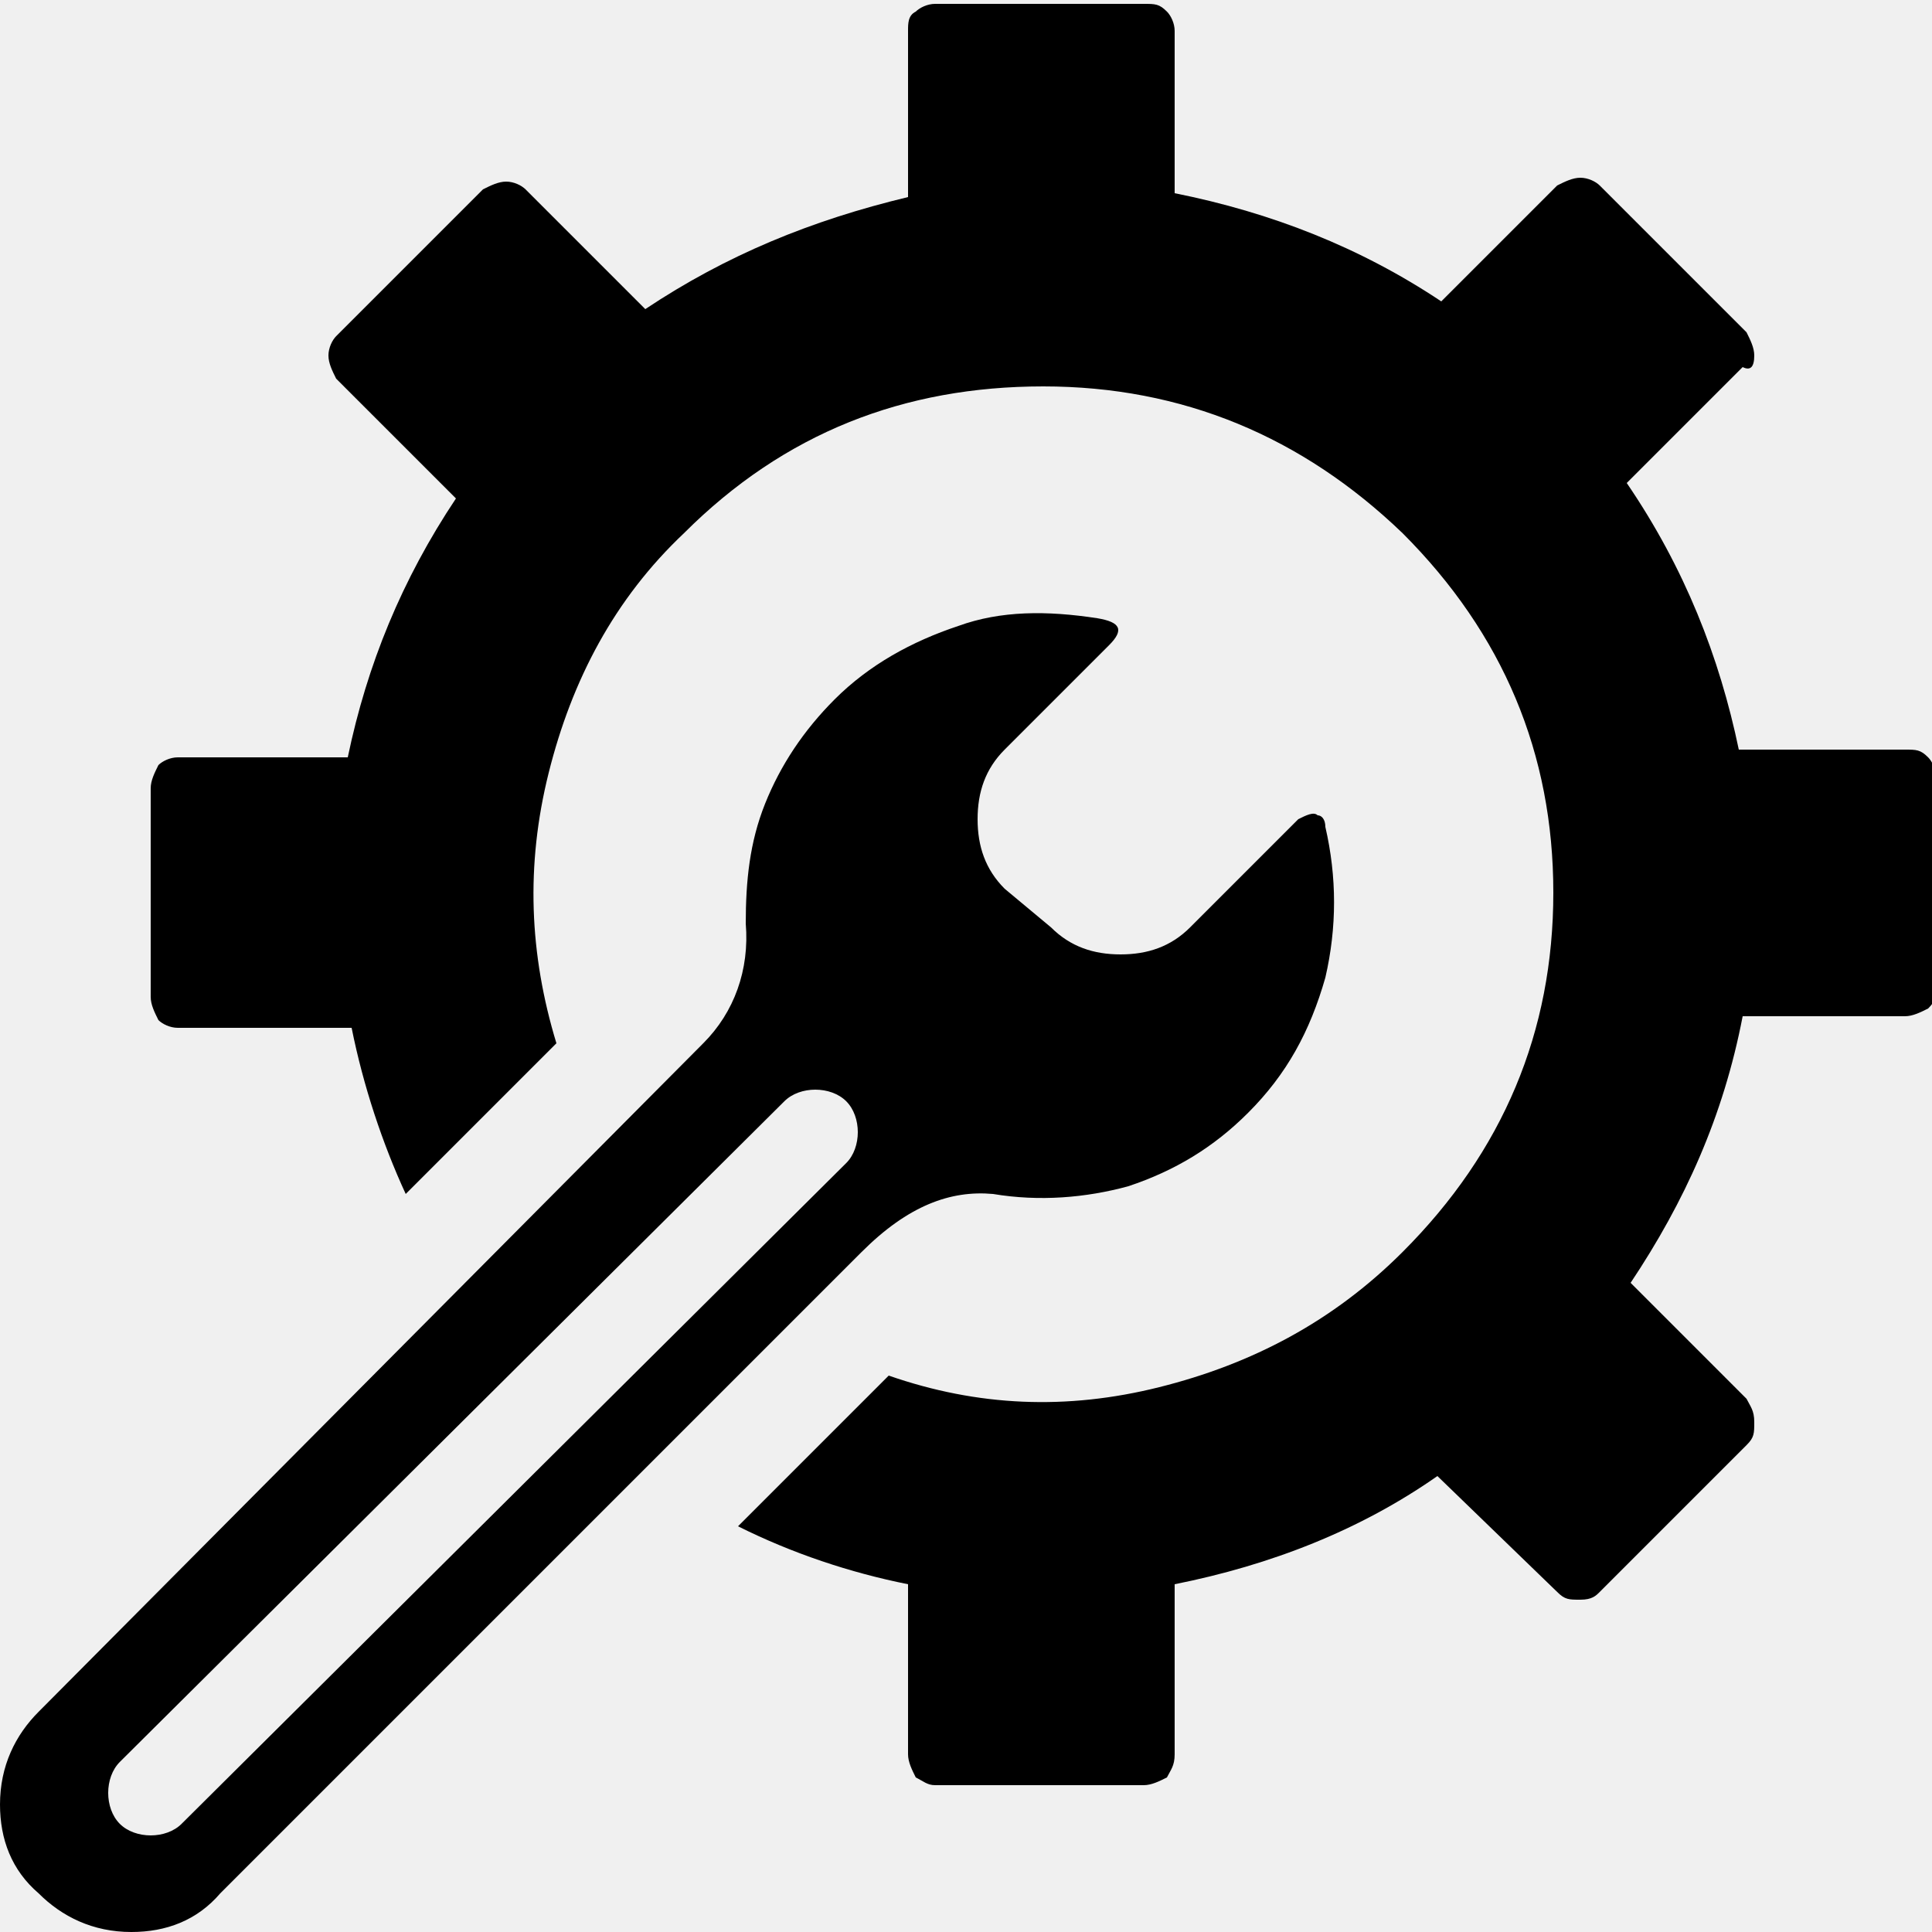
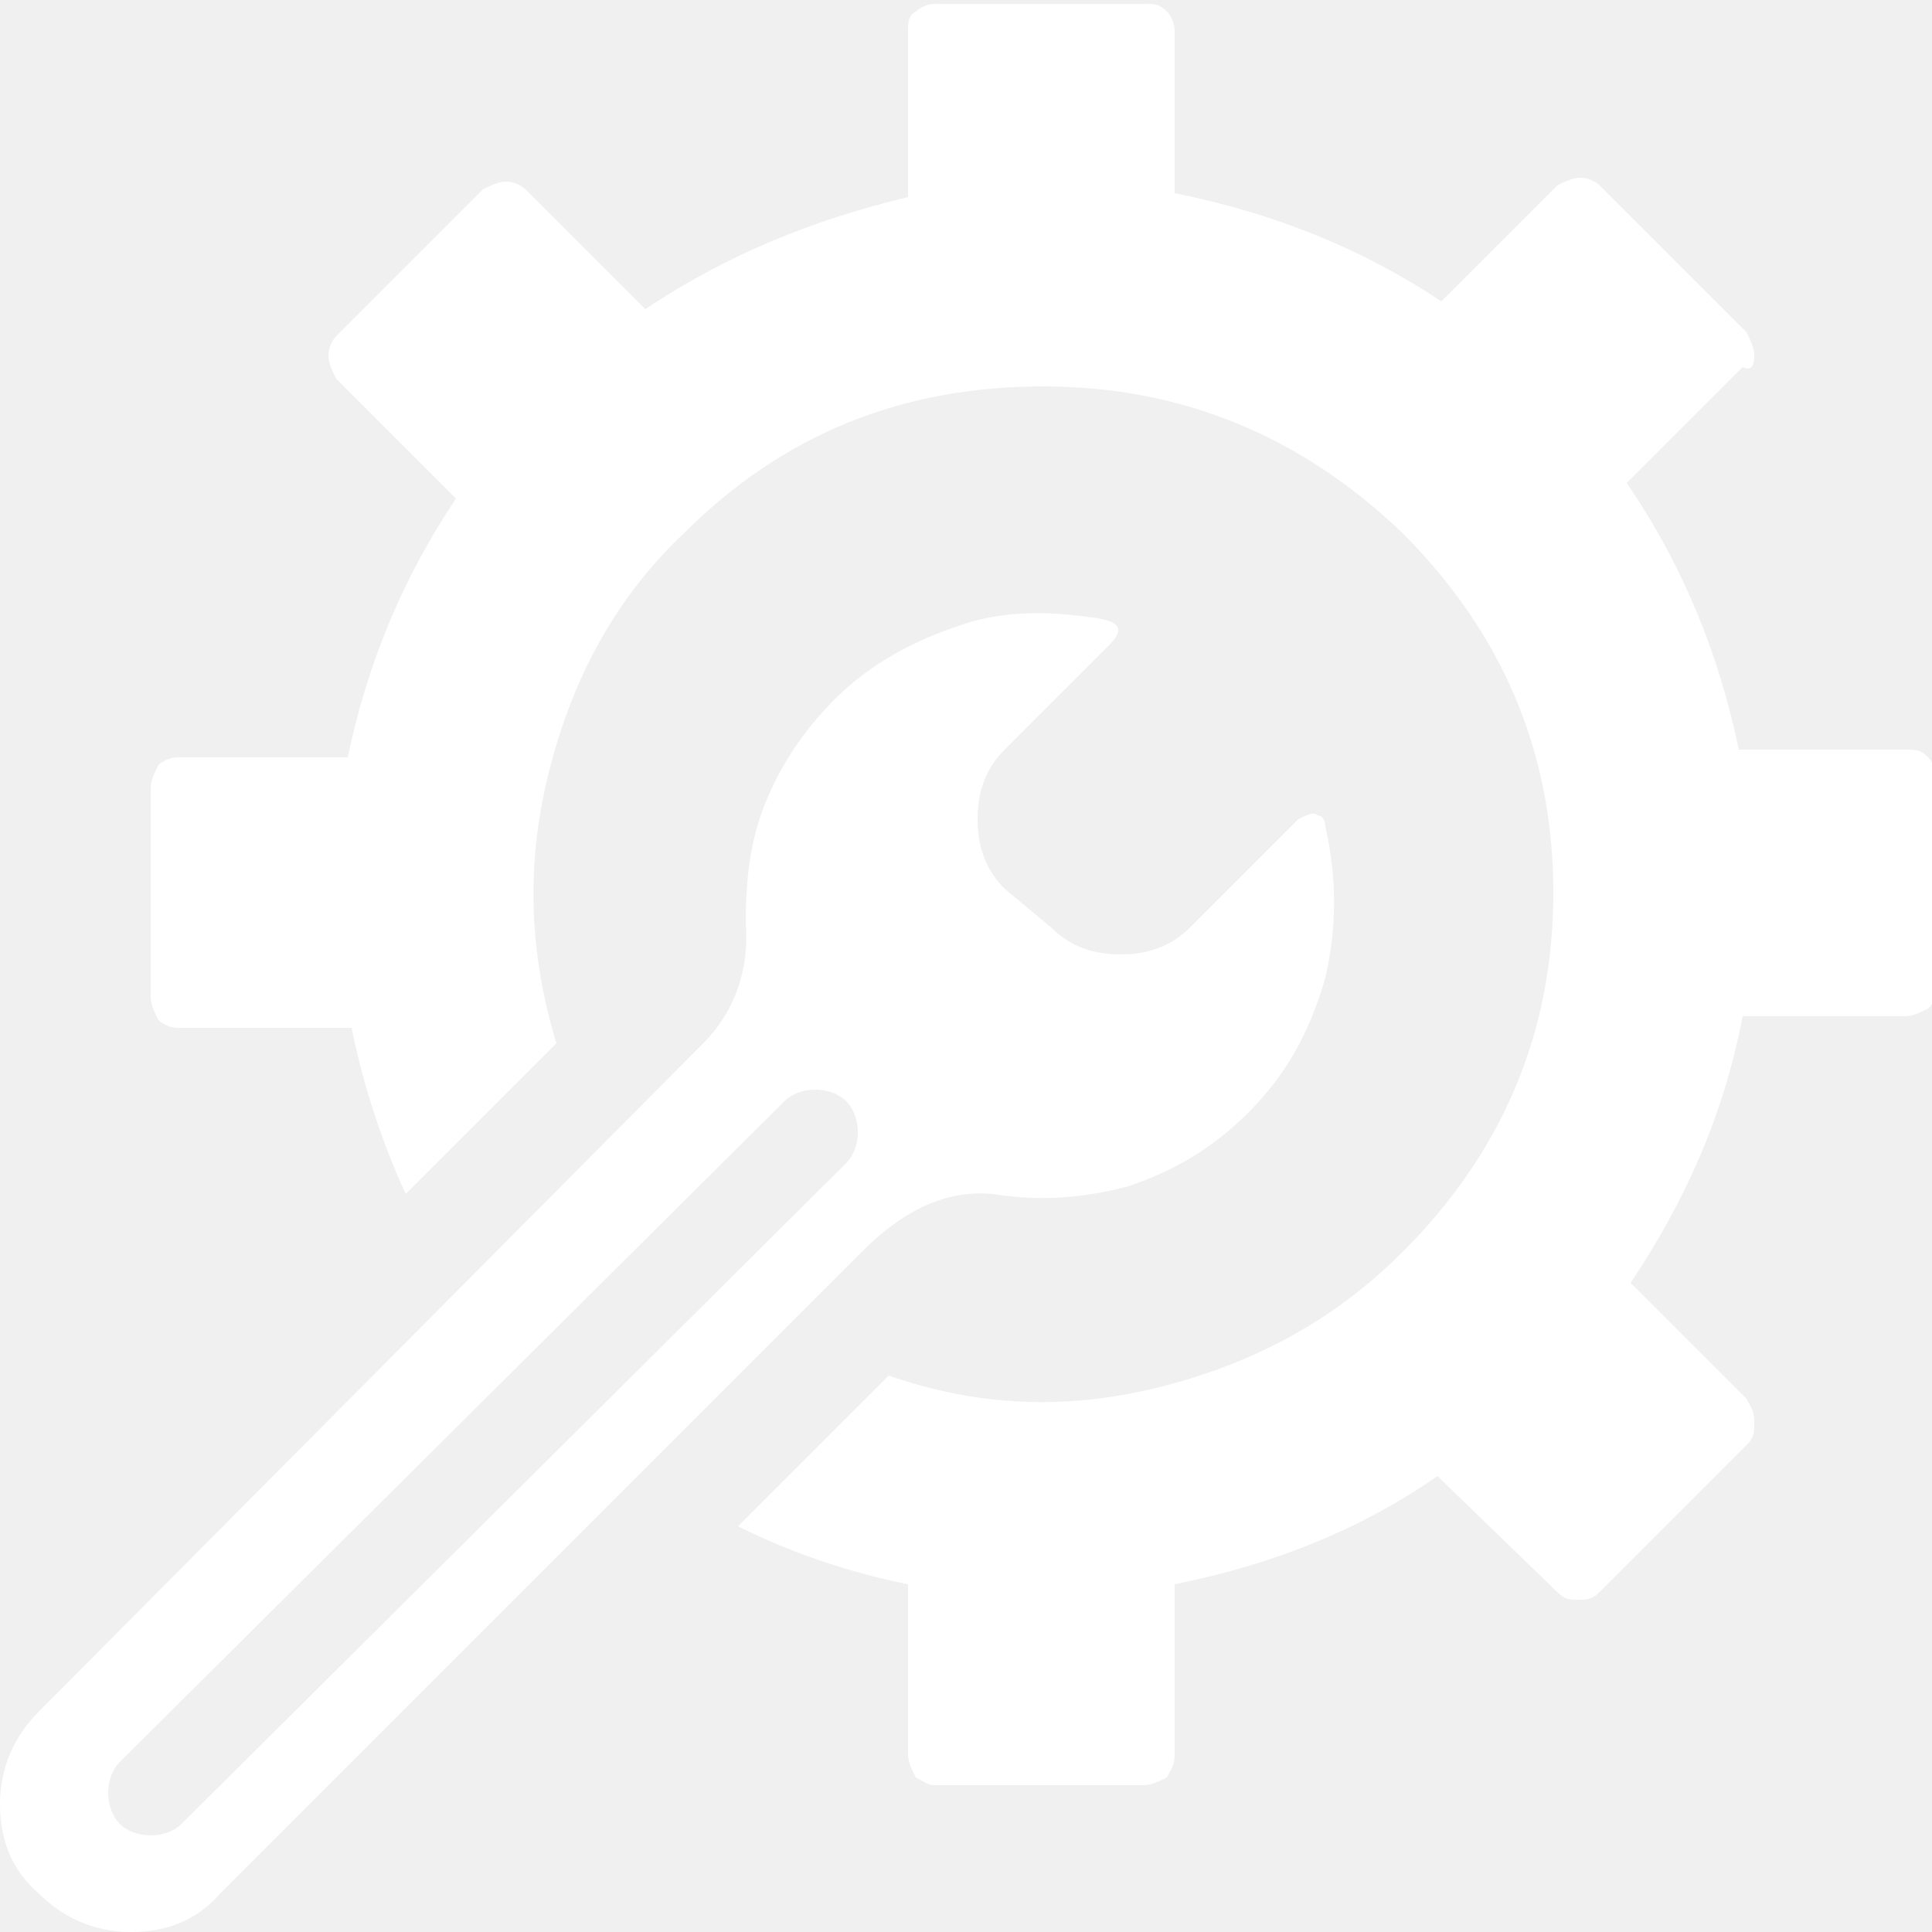
<svg xmlns="http://www.w3.org/2000/svg" xml:space="preserve" id="Layer_1" x="0" y="0" style="enable-background:new 0 0 50 50" version="1.1" viewBox="0 0 50 50">
-   <path d="M24.8 16.2c-1.2.4-2.3 1-3.2 1.9-.8.8-1.4 1.7-1.8 2.7s-.5 2-.5 3.1c.1 1.2-.3 2.3-1.1 3.1L1 44.3c-.6.6-1 1.4-1 2.4 0 .9.3 1.7 1 2.3.6.6 1.4 1 2.4 1 .9 0 1.7-.3 2.3-1l16.6-16.6c1.2-1.2 2.3-1.6 3.4-1.5 1.2.2 2.4.1 3.5-.2 1.2-.4 2.2-1 3.1-1.9 1-1 1.6-2.1 2-3.5.3-1.3.3-2.6 0-3.9 0-.2-.1-.3-.2-.3-.1-.1-.3 0-.5.1L30.8 24c-.5.5-1.1.7-1.8.7s-1.3-.2-1.8-.7L26 23c-.5-.5-.7-1.1-.7-1.8s.2-1.3.7-1.8l2.7-2.7c.4-.4.3-.6-.3-.7-1.3-.2-2.5-.2-3.6.2m-4.5 12.3c.2-.2.5-.3.8-.3s.6.1.8.3c.2.2.3.5.3.8s-.1.6-.3.8L4.7 47.2c-.2.2-.5.3-.8.3s-.6-.1-.8-.3-.3-.5-.3-.8.1-.6.3-.8l17.2-17.1M45.4 9.2c0-.2-.1-.4-.2-.6l-3.8-3.8c-.1-.1-.3-.2-.5-.2s-.4.1-.6.2l-3 3c-2.1-1.4-4.4-2.3-6.9-2.8V.8c0-.2-.1-.4-.2-.5-.2-.2-.3-.2-.6-.2h-5.4c-.2 0-.4.1-.5.2-.2.1-.2.3-.2.5v4.3c-2.5.6-4.7 1.5-6.8 2.9l-3.1-3.1c-.1-.1-.3-.2-.5-.2s-.4.1-.6.2L8.7 8.7c-.1.1-.2.3-.2.5s.1.4.2.6l3.1 3.1C10.4 15 9.5 17.2 9 19.6H4.6c-.2 0-.4.1-.5.2-.1.2-.2.4-.2.6v5.4c0 .2.1.4.2.6.1.1.3.2.5.2h4.5c.3 1.5.8 3 1.4 4.3l3.9-3.9c-.7-2.3-.8-4.6-.2-7s1.7-4.5 3.5-6.2c2.6-2.6 5.7-3.8 9.3-3.8s6.7 1.3 9.3 3.8c2.6 2.6 3.9 5.7 3.9 9.3s-1.3 6.7-3.9 9.3c-1.8 1.8-3.9 2.9-6.3 3.5s-4.7.5-7-.3l-3.9 3.9c1.4.7 2.9 1.2 4.4 1.5v4.4c0 .2.1.4.2.6.2.1.3.2.5.2h5.4c.2 0 .4-.1.6-.2.1-.2.2-.3.2-.6V41c2.5-.5 4.8-1.4 6.8-2.8l3.1 3c.2.2.3.2.6.2s.4-.1.5-.2l3.8-3.8c.2-.2.2-.3.2-.6s-.1-.4-.2-.6l-3-3c1.4-2.1 2.4-4.3 2.9-6.9h4.2c.2 0 .4-.1.6-.2.2-.2.2-.3.2-.6v-5.4c0-.2-.1-.4-.2-.5-.2-.2-.3-.2-.6-.2H45c-.5-2.4-1.4-4.7-2.9-6.9l3-3c.2.1.3 0 .3-.3z" />
+   <path style="fill:#fff" d="M24.8 16.2c-1.2.4-2.3 1-3.2 1.9-.8.8-1.4 1.7-1.8 2.7s-.5 2-.5 3.1c.1 1.2-.3 2.3-1.1 3.1L1 44.3c-.6.6-1 1.4-1 2.4 0 .9.3 1.7 1 2.3.6.6 1.4 1 2.4 1 .9 0 1.7-.3 2.3-1l16.6-16.6c1.2-1.2 2.3-1.6 3.4-1.5 1.2.2 2.4.1 3.5-.2 1.2-.4 2.2-1 3.1-1.9 1-1 1.6-2.1 2-3.5.3-1.3.3-2.6 0-3.9 0-.2-.1-.3-.2-.3-.1-.1-.3 0-.5.1L30.8 24c-.5.5-1.1.7-1.8.7s-1.3-.2-1.8-.7L26 23c-.5-.5-.7-1.1-.7-1.8s.2-1.3.7-1.8l2.7-2.7c.4-.4.3-.6-.3-.7-1.3-.2-2.5-.2-3.6.2m-4.5 12.3c.2-.2.5-.3.8-.3s.6.1.8.3c.2.2.3.5.3.8s-.1.6-.3.8L4.7 47.2c-.2.2-.5.3-.8.3s-.6-.1-.8-.3-.3-.5-.3-.8.1-.6.3-.8l17.2-17.1M45.4 9.2c0-.2-.1-.4-.2-.6l-3.8-3.8c-.1-.1-.3-.2-.5-.2s-.4.1-.6.2l-3 3c-2.1-1.4-4.4-2.3-6.9-2.8V.8c0-.2-.1-.4-.2-.5-.2-.2-.3-.2-.6-.2h-5.4c-.2 0-.4.1-.5.2-.2.1-.2.3-.2.5v4.3c-2.5.6-4.7 1.5-6.8 2.9l-3.1-3.1c-.1-.1-.3-.2-.5-.2s-.4.1-.6.2L8.7 8.7c-.1.1-.2.3-.2.5s.1.4.2.6l3.1 3.1C10.4 15 9.5 17.2 9 19.6H4.6c-.2 0-.4.1-.5.2-.1.2-.2.4-.2.6v5.4c0 .2.1.4.2.6.1.1.3.2.5.2h4.5c.3 1.5.8 3 1.4 4.3l3.9-3.9c-.7-2.3-.8-4.6-.2-7s1.7-4.5 3.5-6.2c2.6-2.6 5.7-3.8 9.3-3.8s6.7 1.3 9.3 3.8c2.6 2.6 3.9 5.7 3.9 9.3s-1.3 6.7-3.9 9.3c-1.8 1.8-3.9 2.9-6.3 3.5s-4.7.5-7-.3l-3.9 3.9c1.4.7 2.9 1.2 4.4 1.5v4.4c0 .2.1.4.2.6.2.1.3.2.5.2h5.4c.2 0 .4-.1.6-.2.1-.2.2-.3.2-.6V41c2.5-.5 4.8-1.4 6.8-2.8l3.1 3c.2.2.3.2.6.2s.4-.1.5-.2l3.8-3.8c.2-.2.2-.3.2-.6s-.1-.4-.2-.6l-3-3c1.4-2.1 2.4-4.3 2.9-6.9h4.2c.2 0 .4-.1.6-.2.2-.2.2-.3.2-.6v-5.4c0-.2-.1-.4-.2-.5-.2-.2-.3-.2-.6-.2H45c-.5-2.4-1.4-4.7-2.9-6.9l3-3c.2.1.3 0 .3-.3z" />
</svg>
